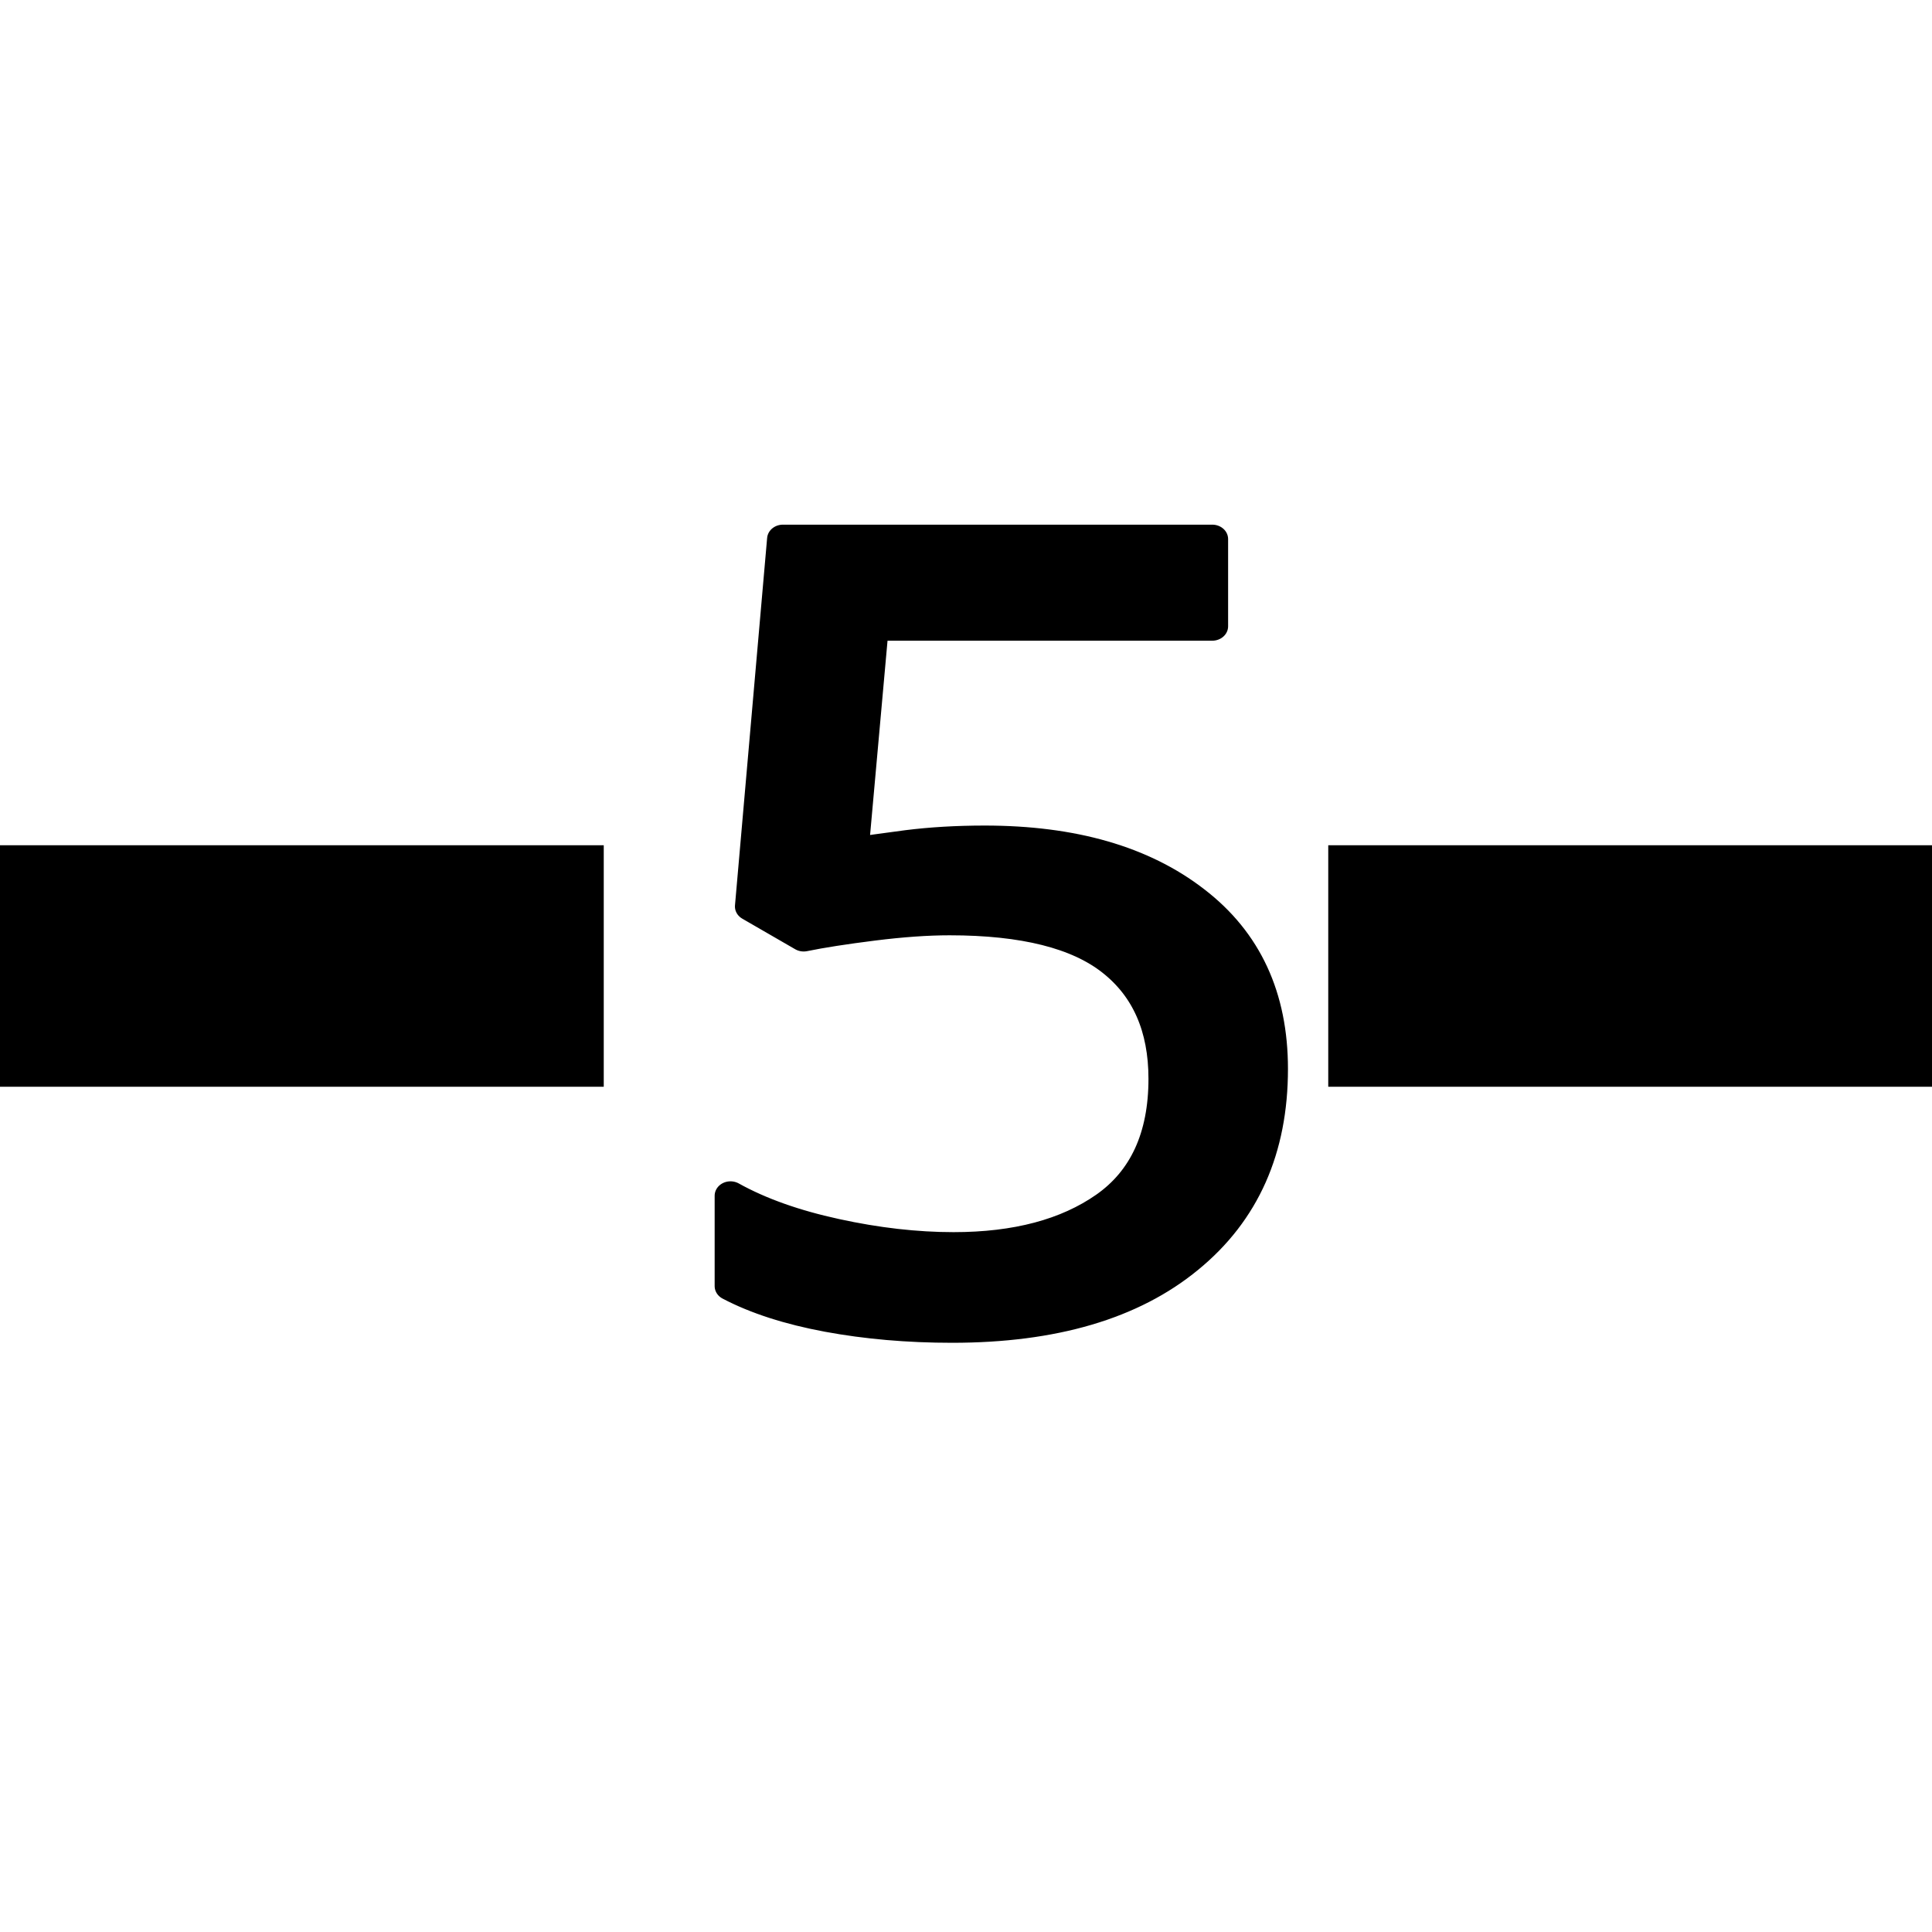
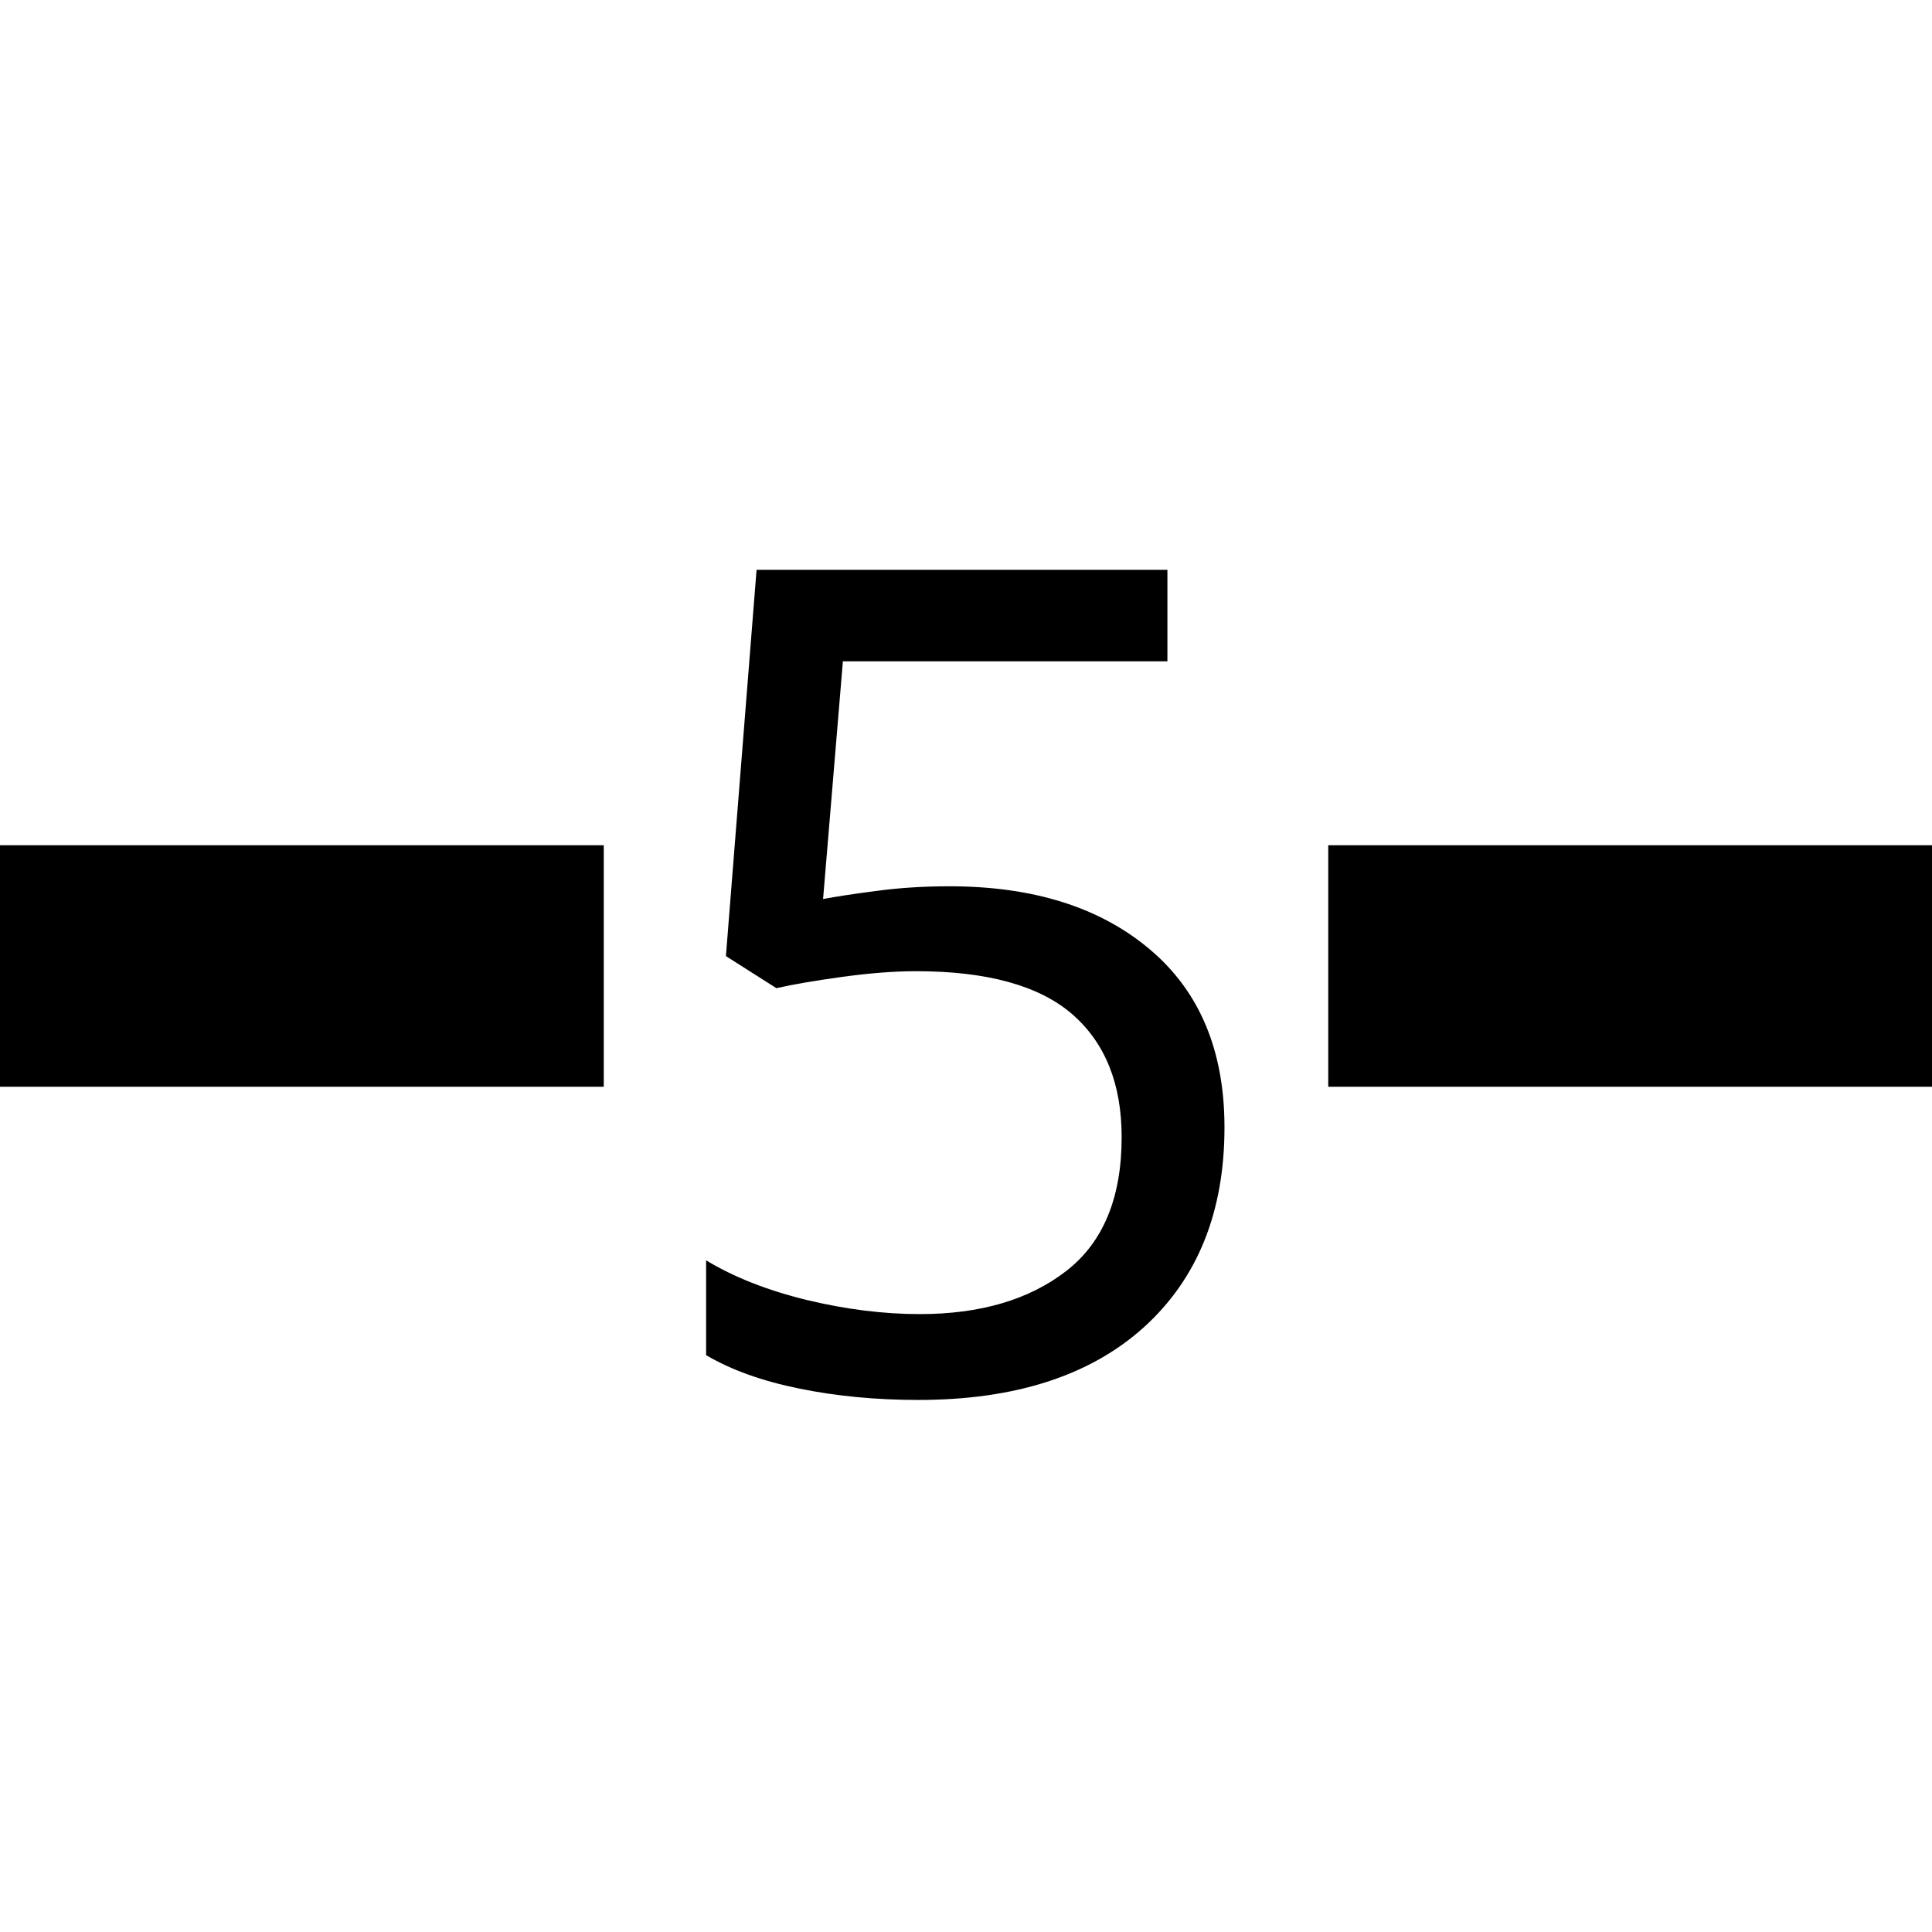
- <svg xmlns="http://www.w3.org/2000/svg" version="1.1" width="64" height="64" viewBox="0 0 64 64" content="&lt;mxfile host=&quot;Electron&quot; agent=&quot;Mozilla/5.0 (Windows NT 10.0; Win64; x64) AppleWebKit/537.36 (KHTML, like Gecko) draw.io/28.2.8 Chrome/140.0.734.240 Electron/38.4.0 Safari/537.36&quot; version=&quot;28.2.8&quot; scale=&quot;1&quot; border=&quot;0&quot;&gt;&#10;  &lt;diagram id=&quot;_1GFWcWHk5RfhlX6THdc&quot; name=&quot;Page-1&quot;&gt;&#10;    &lt;mxGraphModel dx=&quot;1615&quot; dy=&quot;1140&quot; grid=&quot;1&quot; gridSize=&quot;10&quot; guides=&quot;1&quot; tooltips=&quot;1&quot; connect=&quot;1&quot; arrows=&quot;1&quot; fold=&quot;1&quot; page=&quot;1&quot; pageScale=&quot;1&quot; pageWidth=&quot;827&quot; pageHeight=&quot;583&quot; math=&quot;0&quot; shadow=&quot;0&quot;&gt;&#10;      &lt;root&gt;&#10;        &lt;mxCell id=&quot;0&quot; /&gt;&#10;        &lt;mxCell id=&quot;1&quot; parent=&quot;0&quot; /&gt;&#10;        &lt;mxCell id=&quot;PTW5_alZz5NMDUNuGGnr-1&quot; value=&quot;&quot; style=&quot;rounded=1;whiteSpace=wrap;html=1;strokeWidth=11;fillColor=#000000;&quot; parent=&quot;1&quot; vertex=&quot;1&quot;&gt;&#10;          &lt;mxGeometry x=&quot;394&quot; y=&quot;5&quot; width=&quot;40&quot; height=&quot;573&quot; as=&quot;geometry&quot; /&gt;&#10;        &lt;/mxCell&gt;&#10;        &lt;mxCell id=&quot;X2UTIl8jYh0eQTPe2E8A-1&quot; value=&quot;&quot; style=&quot;rounded=1;whiteSpace=wrap;html=1;strokeWidth=11;fillColor=#000000;direction=south;&quot; parent=&quot;1&quot; vertex=&quot;1&quot;&gt;&#10;          &lt;mxGeometry x=&quot;127&quot; y=&quot;272&quot; width=&quot;573&quot; height=&quot;40&quot; as=&quot;geometry&quot; /&gt;&#10;        &lt;/mxCell&gt;&#10;      &lt;/root&gt;&#10;    &lt;/mxGraphModel&gt;&#10;  &lt;/diagram&gt;&#10;&lt;/mxfile&gt;&#10;" id="svg7">
-   <defs id="defs1" />
-   <path id="rect7-7" style="fill:#000000;stroke:none;stroke-width:19.763;stroke-linejoin:round;stroke-miterlimit:5.6;paint-order:stroke fill markers" d="M 0 28 L 0 36 L 20 36 L 20 28 L 0 28 z M 44 28 L 44 36 L 64 36 L 64 28 L 44 28 z " />
-   <text xml:space="preserve" style="font-size:37.874px;font-family:OpenSymbol;-inkscape-font-specification:'OpenSymbol, Normal';writing-mode:lr-tb;direction:ltr;fill:#000000;fill-opacity:1;stroke-width:1;stroke-linejoin:round;stroke-miterlimit:5.6;stroke-dasharray:none;stroke-dashoffset:5.032;stroke:#000000;stroke-opacity:1" x="20.685" y="45.773" id="text1" transform="scale(1.048712,0.9535501)">
-     <tspan id="tspan1" x="20.685" y="45.773" style="stroke-width:1;stroke-dasharray:none;stroke-dashoffset:5.032;stroke:#000000;stroke-opacity:1">5</tspan>
-   </text>
+ <svg xmlns="http://www.w3.org/2000/svg" viewBox="0 0 64 64">
+   <path fill="#000" d="M0 28h20v8H0zm44 0h20v8H44z" />
+   <text x="21" y="46" fill="#000" font-family="sans-serif" font-size="38">5</text>
</svg>
